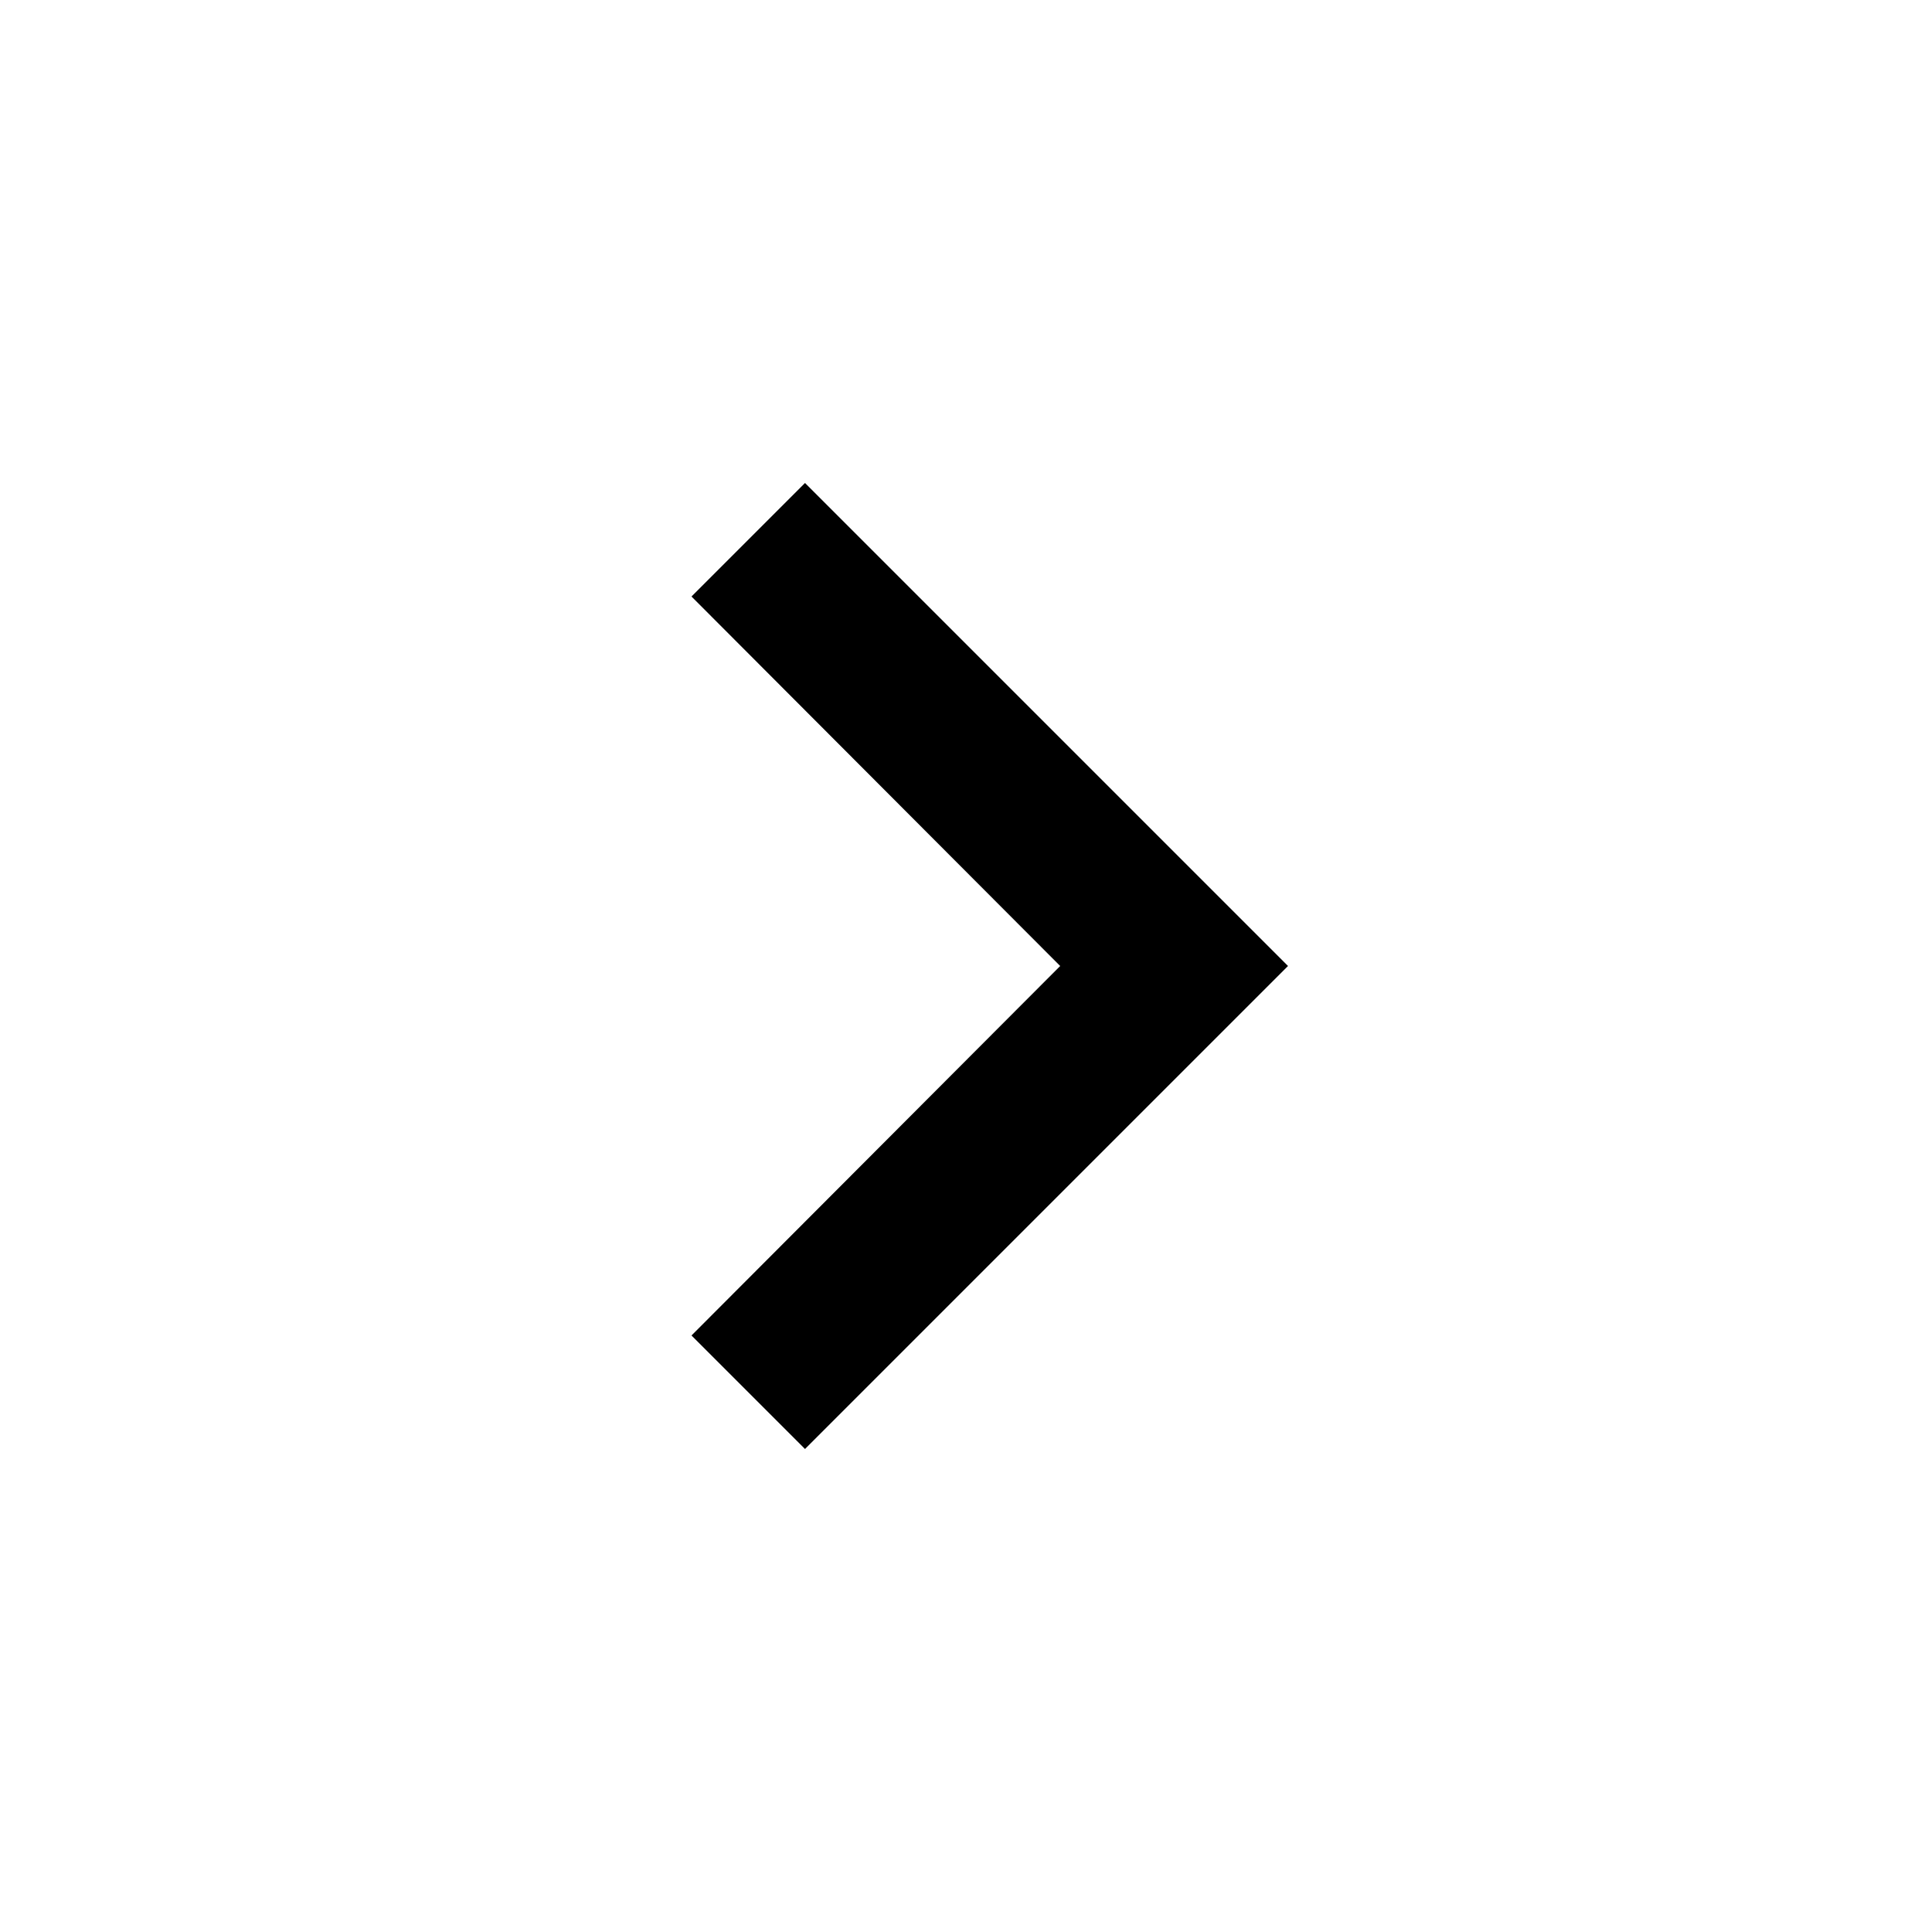
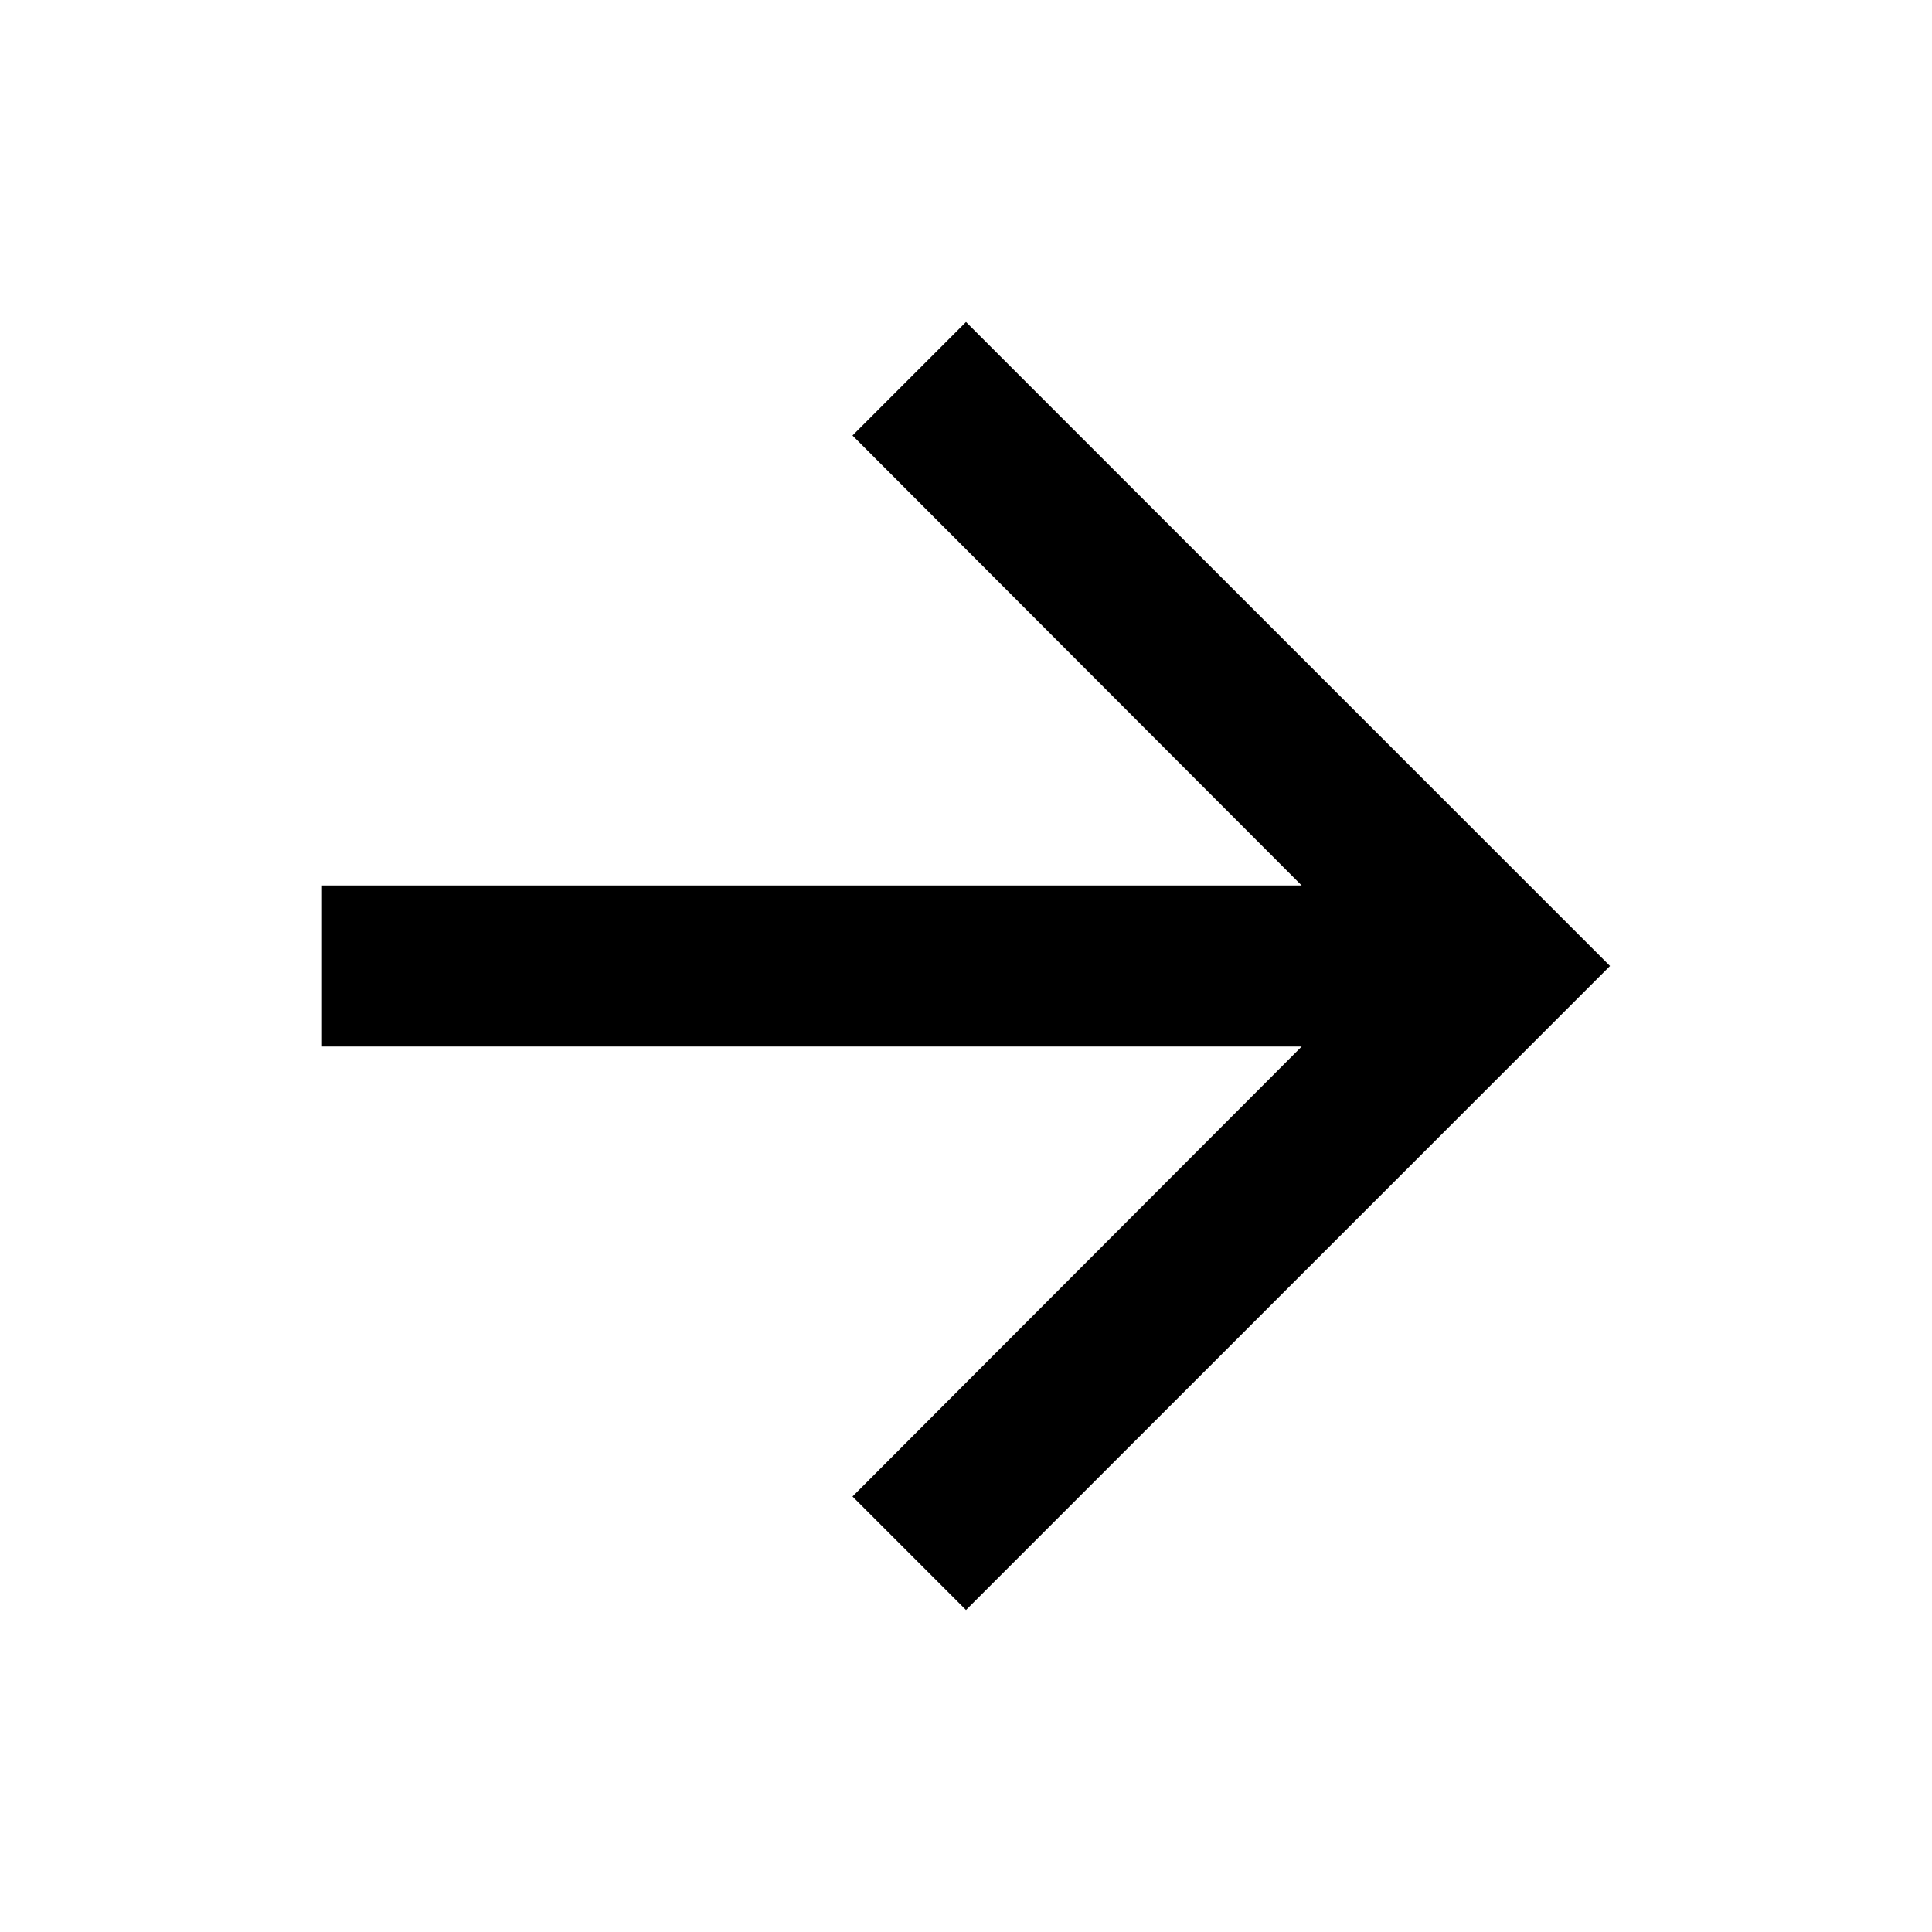
<svg xmlns="http://www.w3.org/2000/svg" fill="#000000" height="24" viewBox="0 0 24 24" width="24">
-   <path d="M10 6L8.59 7.41 13.17 12l-4.58 4.59L10 18l6-6z" />
  <path d="M0 0h24v24H0z" fill="none" />
+   <path d="M12 4l-1.41 1.41L16.17 11H4v2h12.17l-5.58 5.59L12 20l8-8z" />
</svg>
